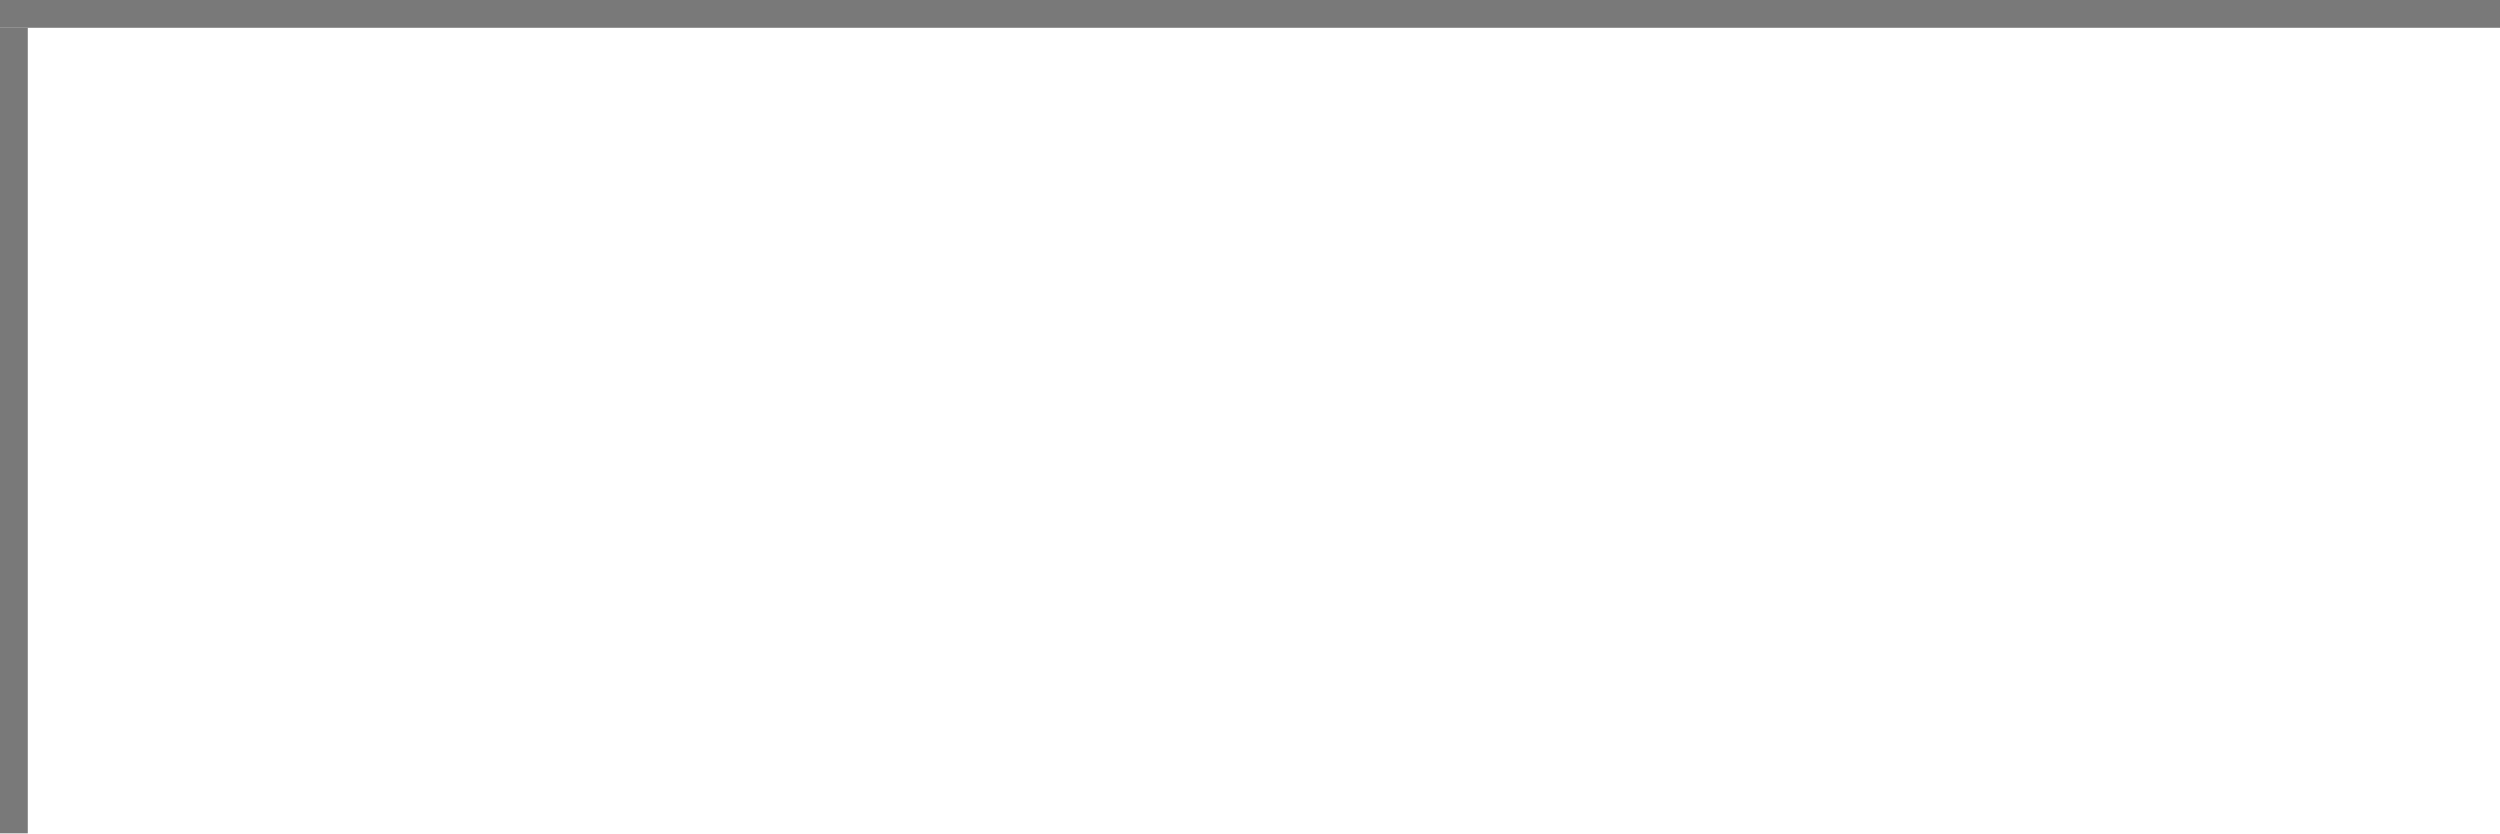
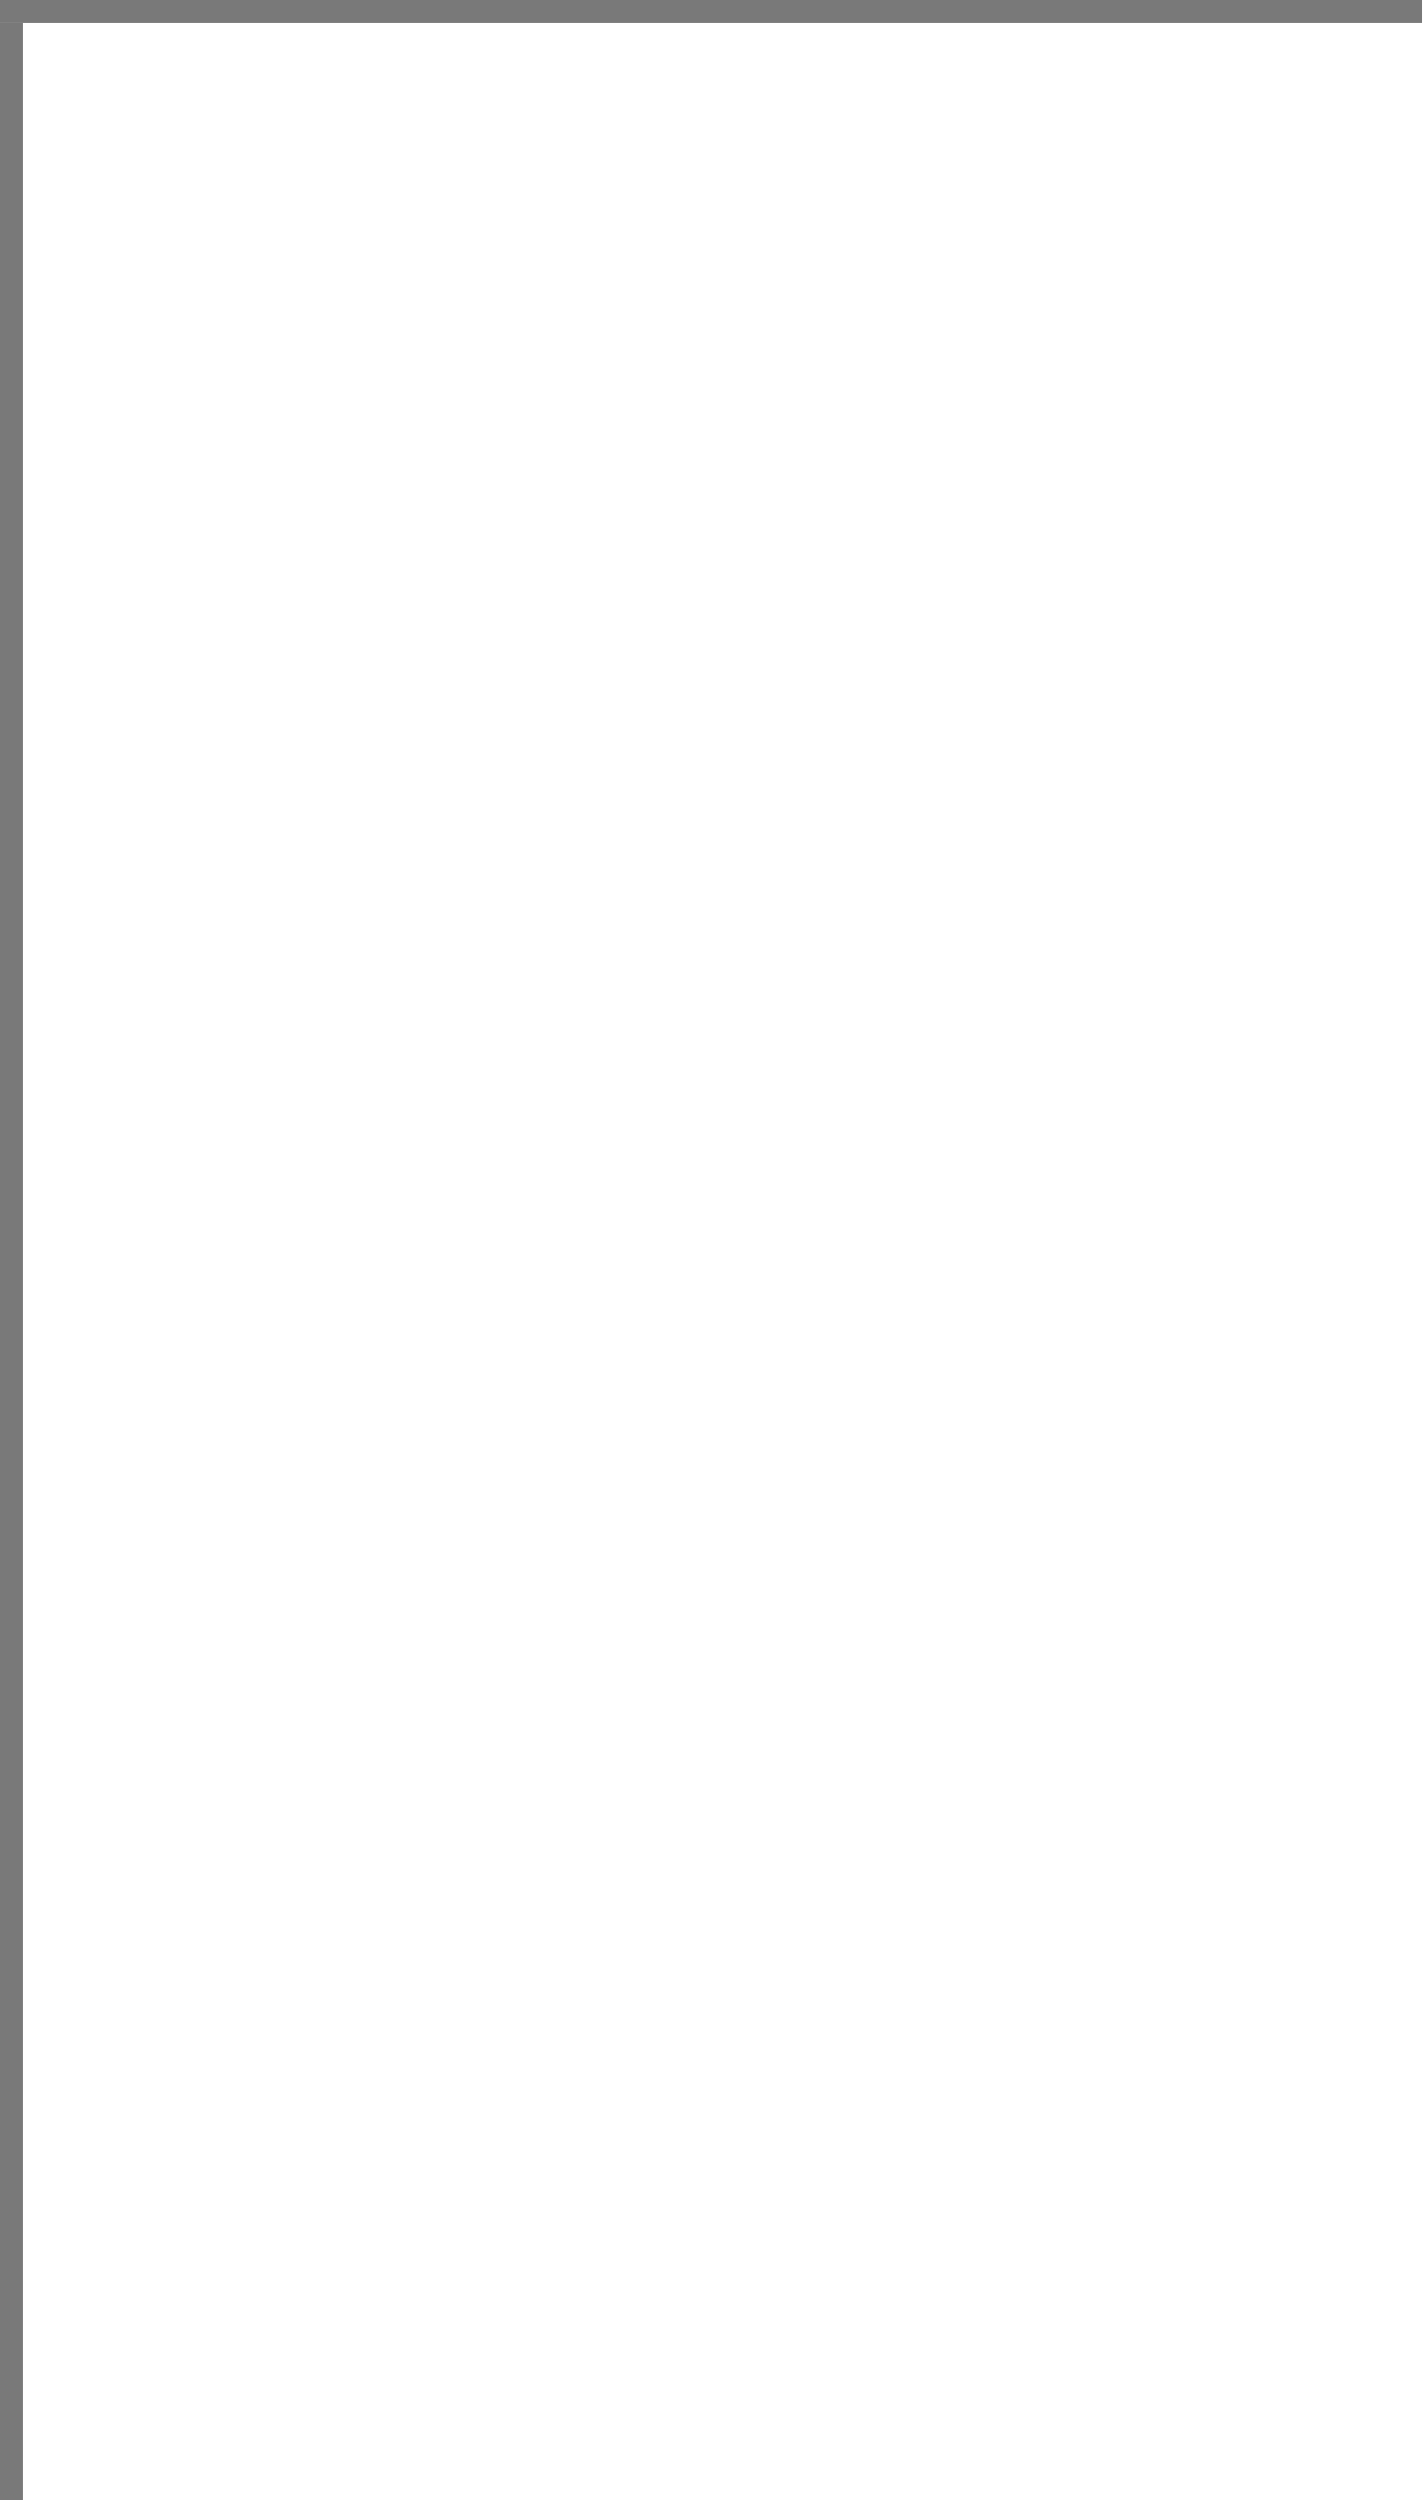
- <svg xmlns="http://www.w3.org/2000/svg" version="1.1" width="90px" height="30px" viewBox="1028 109 90 30">
-   <path d="M 1 1  L 90 1  L 90 30  L 1 30  L 1 1  Z " fill-rule="nonzero" fill="rgba(255, 255, 255, 1)" stroke="none" transform="matrix(1 0 0 1 1028 109 )" class="fill" />
-   <path d="M 0.5 1  L 0.5 30  " stroke-width="1" stroke-dasharray="0" stroke="rgba(121, 121, 121, 1)" fill="none" transform="matrix(1 0 0 1 1028 109 )" class="stroke" />
-   <path d="M 0 0.5  L 90 0.5  " stroke-width="1" stroke-dasharray="0" stroke="rgba(121, 121, 121, 1)" fill="none" transform="matrix(1 0 0 1 1028 109 )" class="stroke" />
+ <svg xmlns="http://www.w3.org/2000/svg" version="1.1" width="62px" height="109px" viewBox="209 0 62 109">
+   <path d="M 1 1  L 62 1  L 62 109  L 1 109  L 1 1  Z " fill-rule="nonzero" fill="rgba(255, 255, 255, 1)" stroke="none" transform="matrix(1 0 0 1 209 0 )" class="fill" />
+   <path d="M 0.5 1  L 0.5 109  " stroke-width="1" stroke-dasharray="0" stroke="rgba(121, 121, 121, 1)" fill="none" transform="matrix(1 0 0 1 209 0 )" class="stroke" />
+   <path d="M 0 0.5  L 62 0.5  " stroke-width="1" stroke-dasharray="0" stroke="rgba(121, 121, 121, 1)" fill="none" transform="matrix(1 0 0 1 209 0 )" class="stroke" />
</svg>
